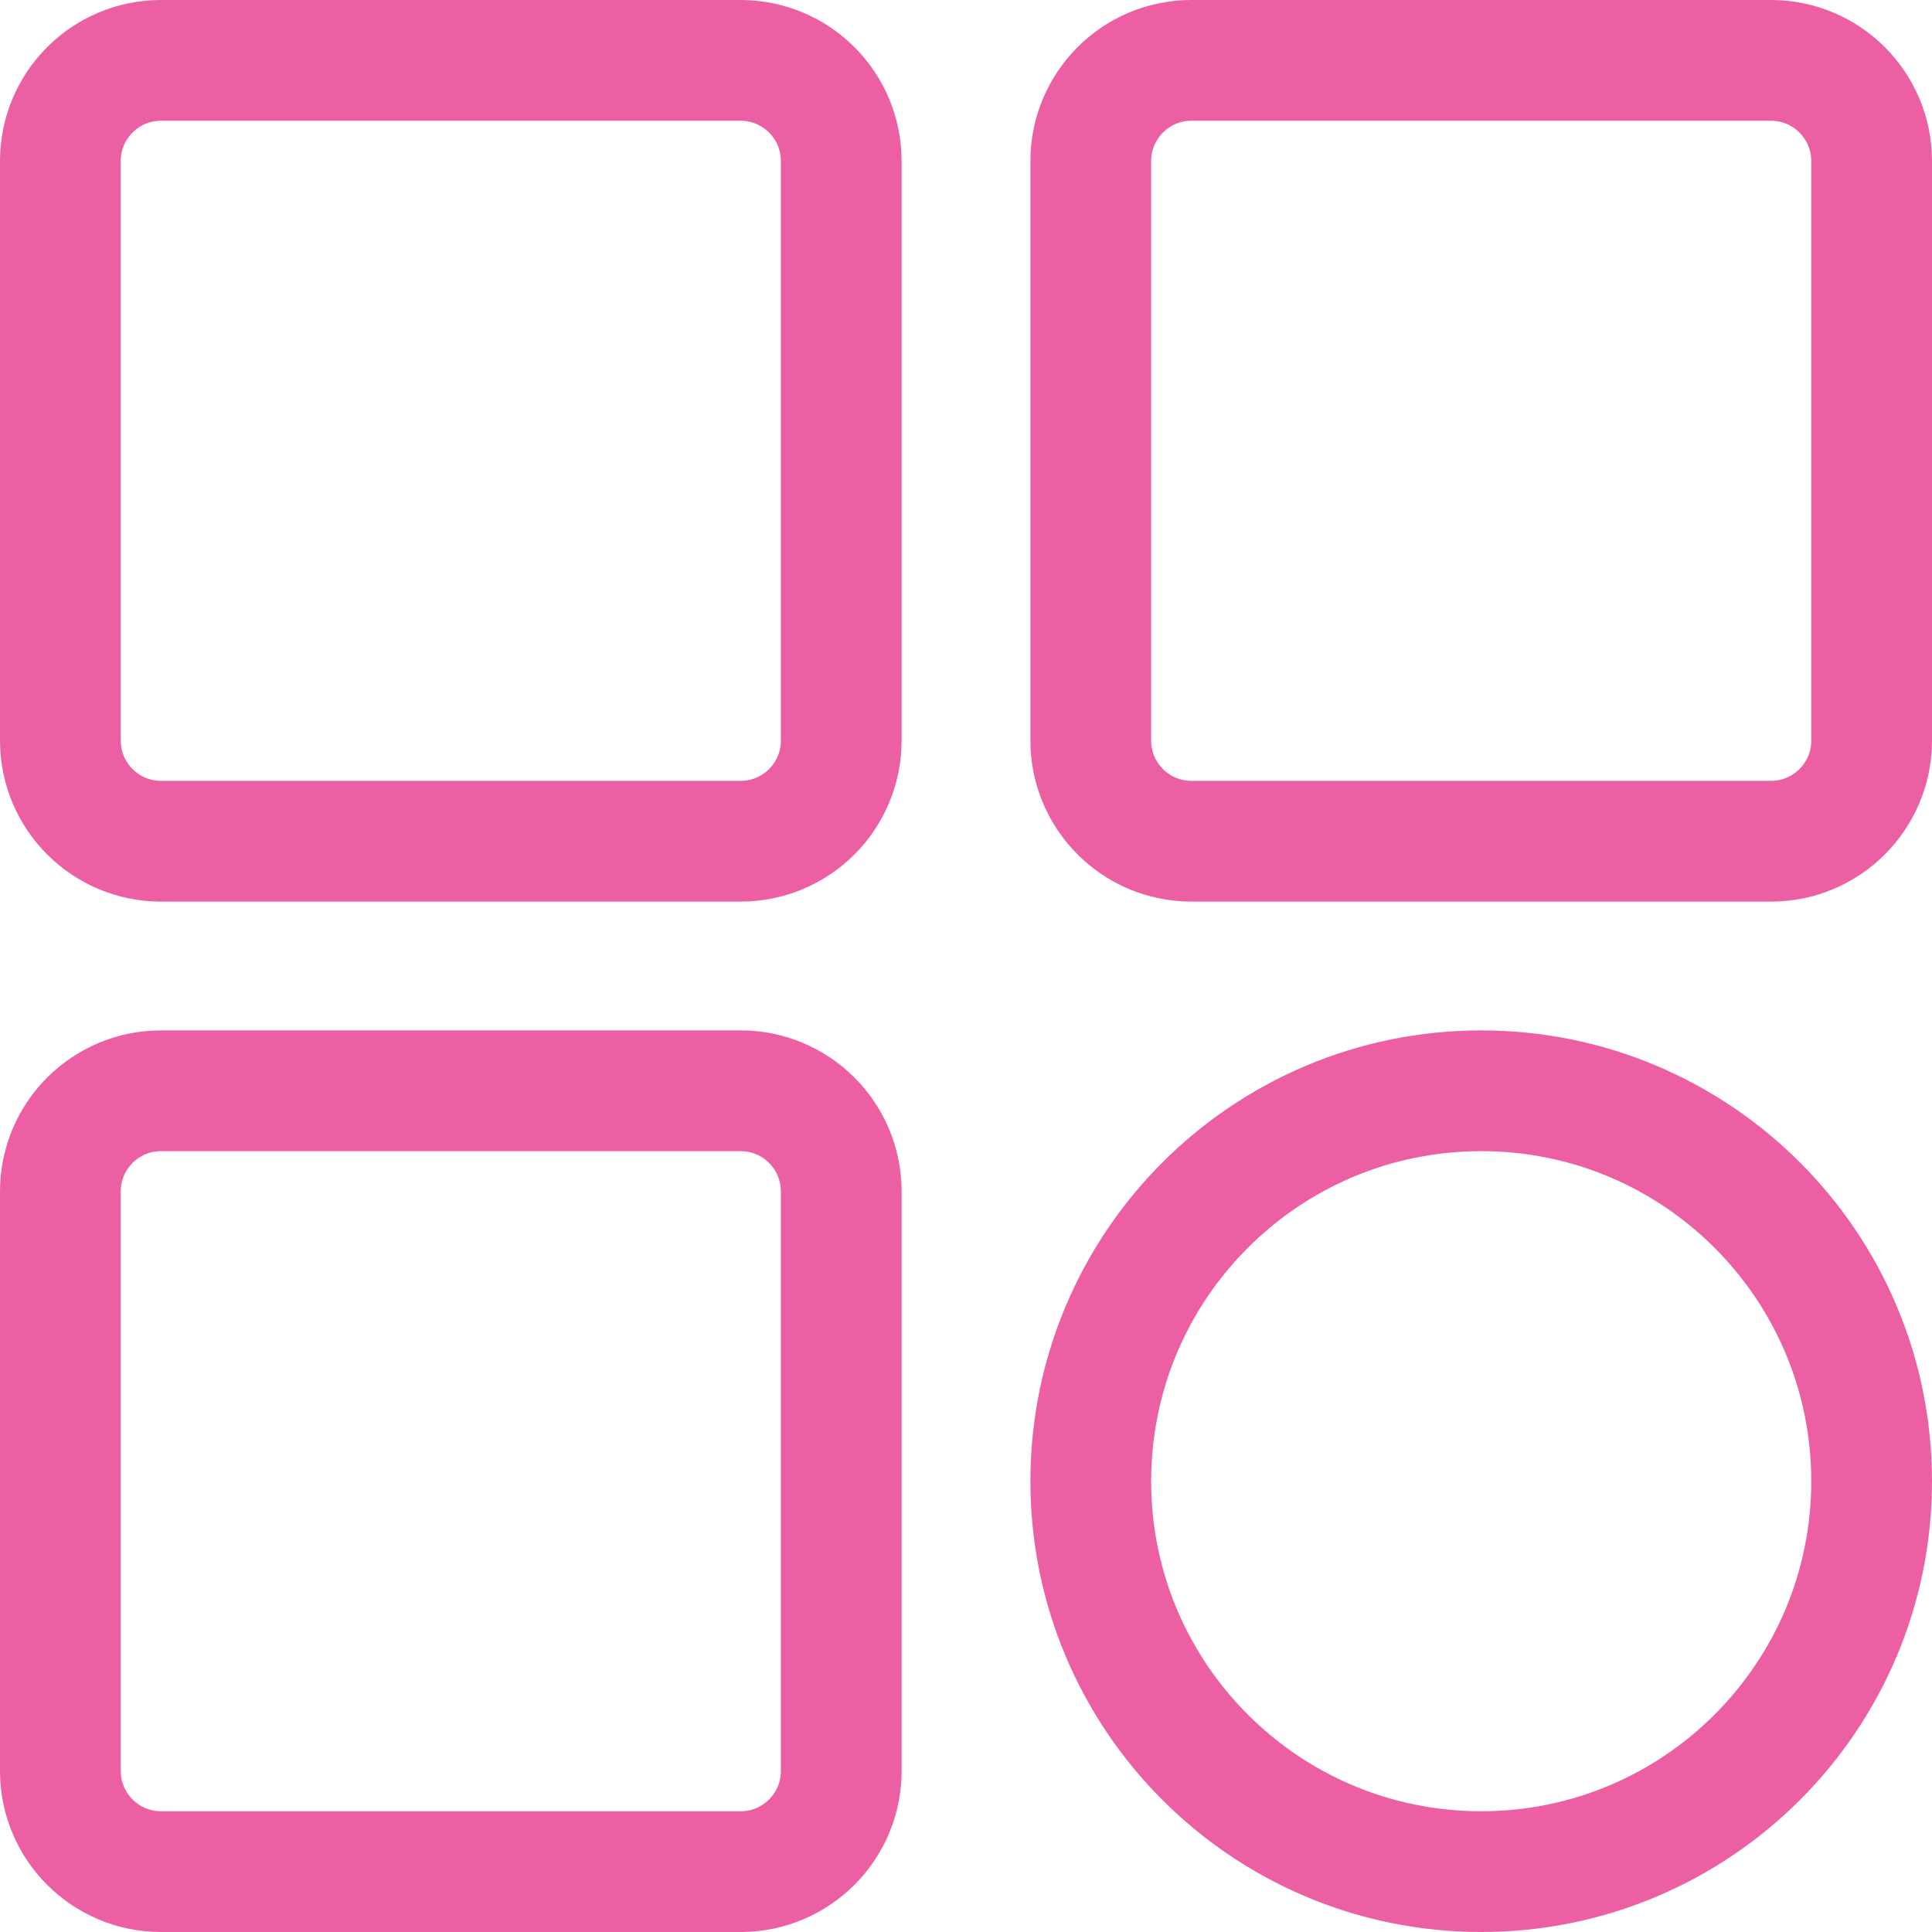
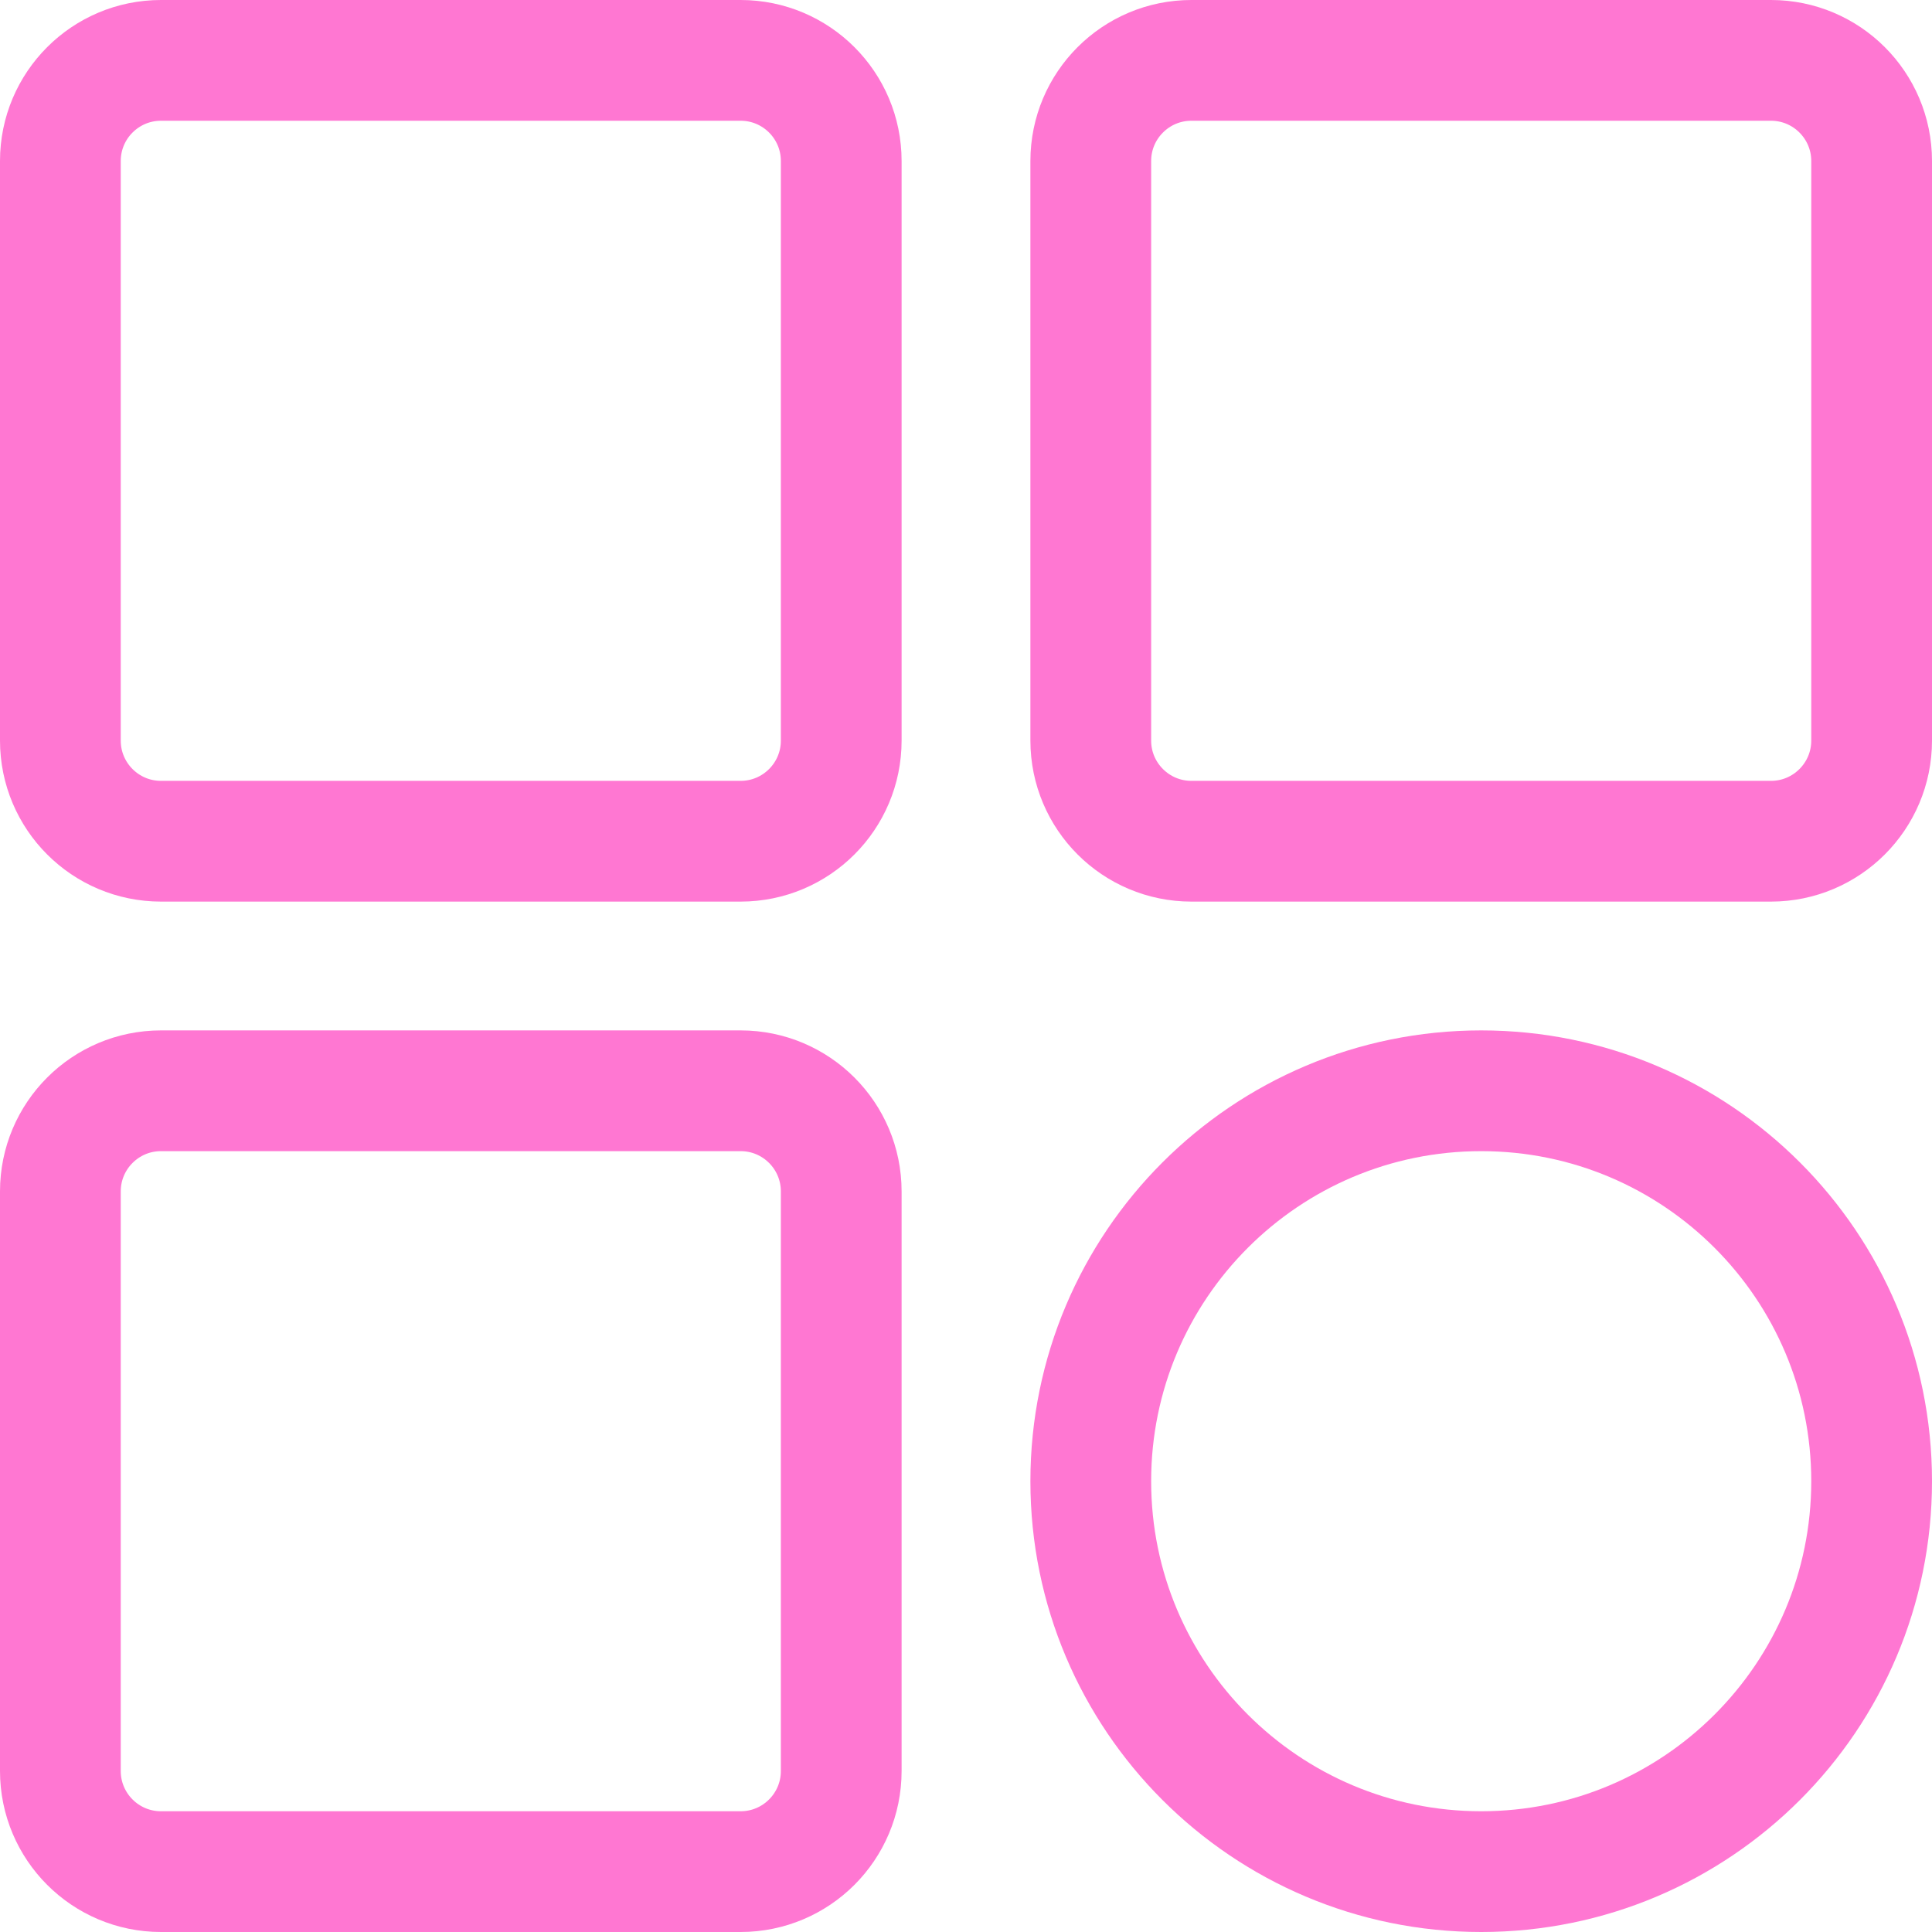
<svg xmlns="http://www.w3.org/2000/svg" width="24" height="24" viewBox="0 0 24 24" fill="none">
-   <rect x="0.75" y="0.75" width="9.7" height="9.7" rx="1.25" stroke="#EC60A3" stroke-width="1.5" />
-   <path d="M13.55 2C13.55 1.31 14.11 0.75 14.8 0.75H22C22.69 0.75 23.25 1.31 23.25 2V9.2C23.25 9.89 22.69 10.45 22 10.45H14.8C14.11 10.45 13.55 9.89 13.55 9.2V2Z" stroke="#EC60A3" stroke-width="1.5" />
-   <rect x="0.75" y="13.55" width="9.7" height="9.7" rx="1.25" stroke="#EC60A3" stroke-width="1.5" />
-   <circle cx="18.4" cy="18.4" r="4.85" stroke="#EC60A3" stroke-width="1.5" />
+   <rect x="0.75" y="0.75" width="9.7" height="9.7" rx="1.25" stroke="#FF77D2" stroke-width="1.5" />
+   <path d="M13.55 2C13.55 1.31 14.11 0.75 14.8 0.75H22C22.69 0.75 23.25 1.31 23.25 2V9.2C23.25 9.89 22.69 10.45 22 10.45H14.8C14.11 10.45 13.55 9.89 13.55 9.2V2Z" stroke="#FF77D2" stroke-width="1.5" />
+   <rect x="0.75" y="13.55" width="9.7" height="9.7" rx="1.25" stroke="#FF77D2" stroke-width="1.5" />
+   <circle cx="18.4" cy="18.4" r="4.85" stroke="#FF77D2" stroke-width="1.5" />
</svg>
